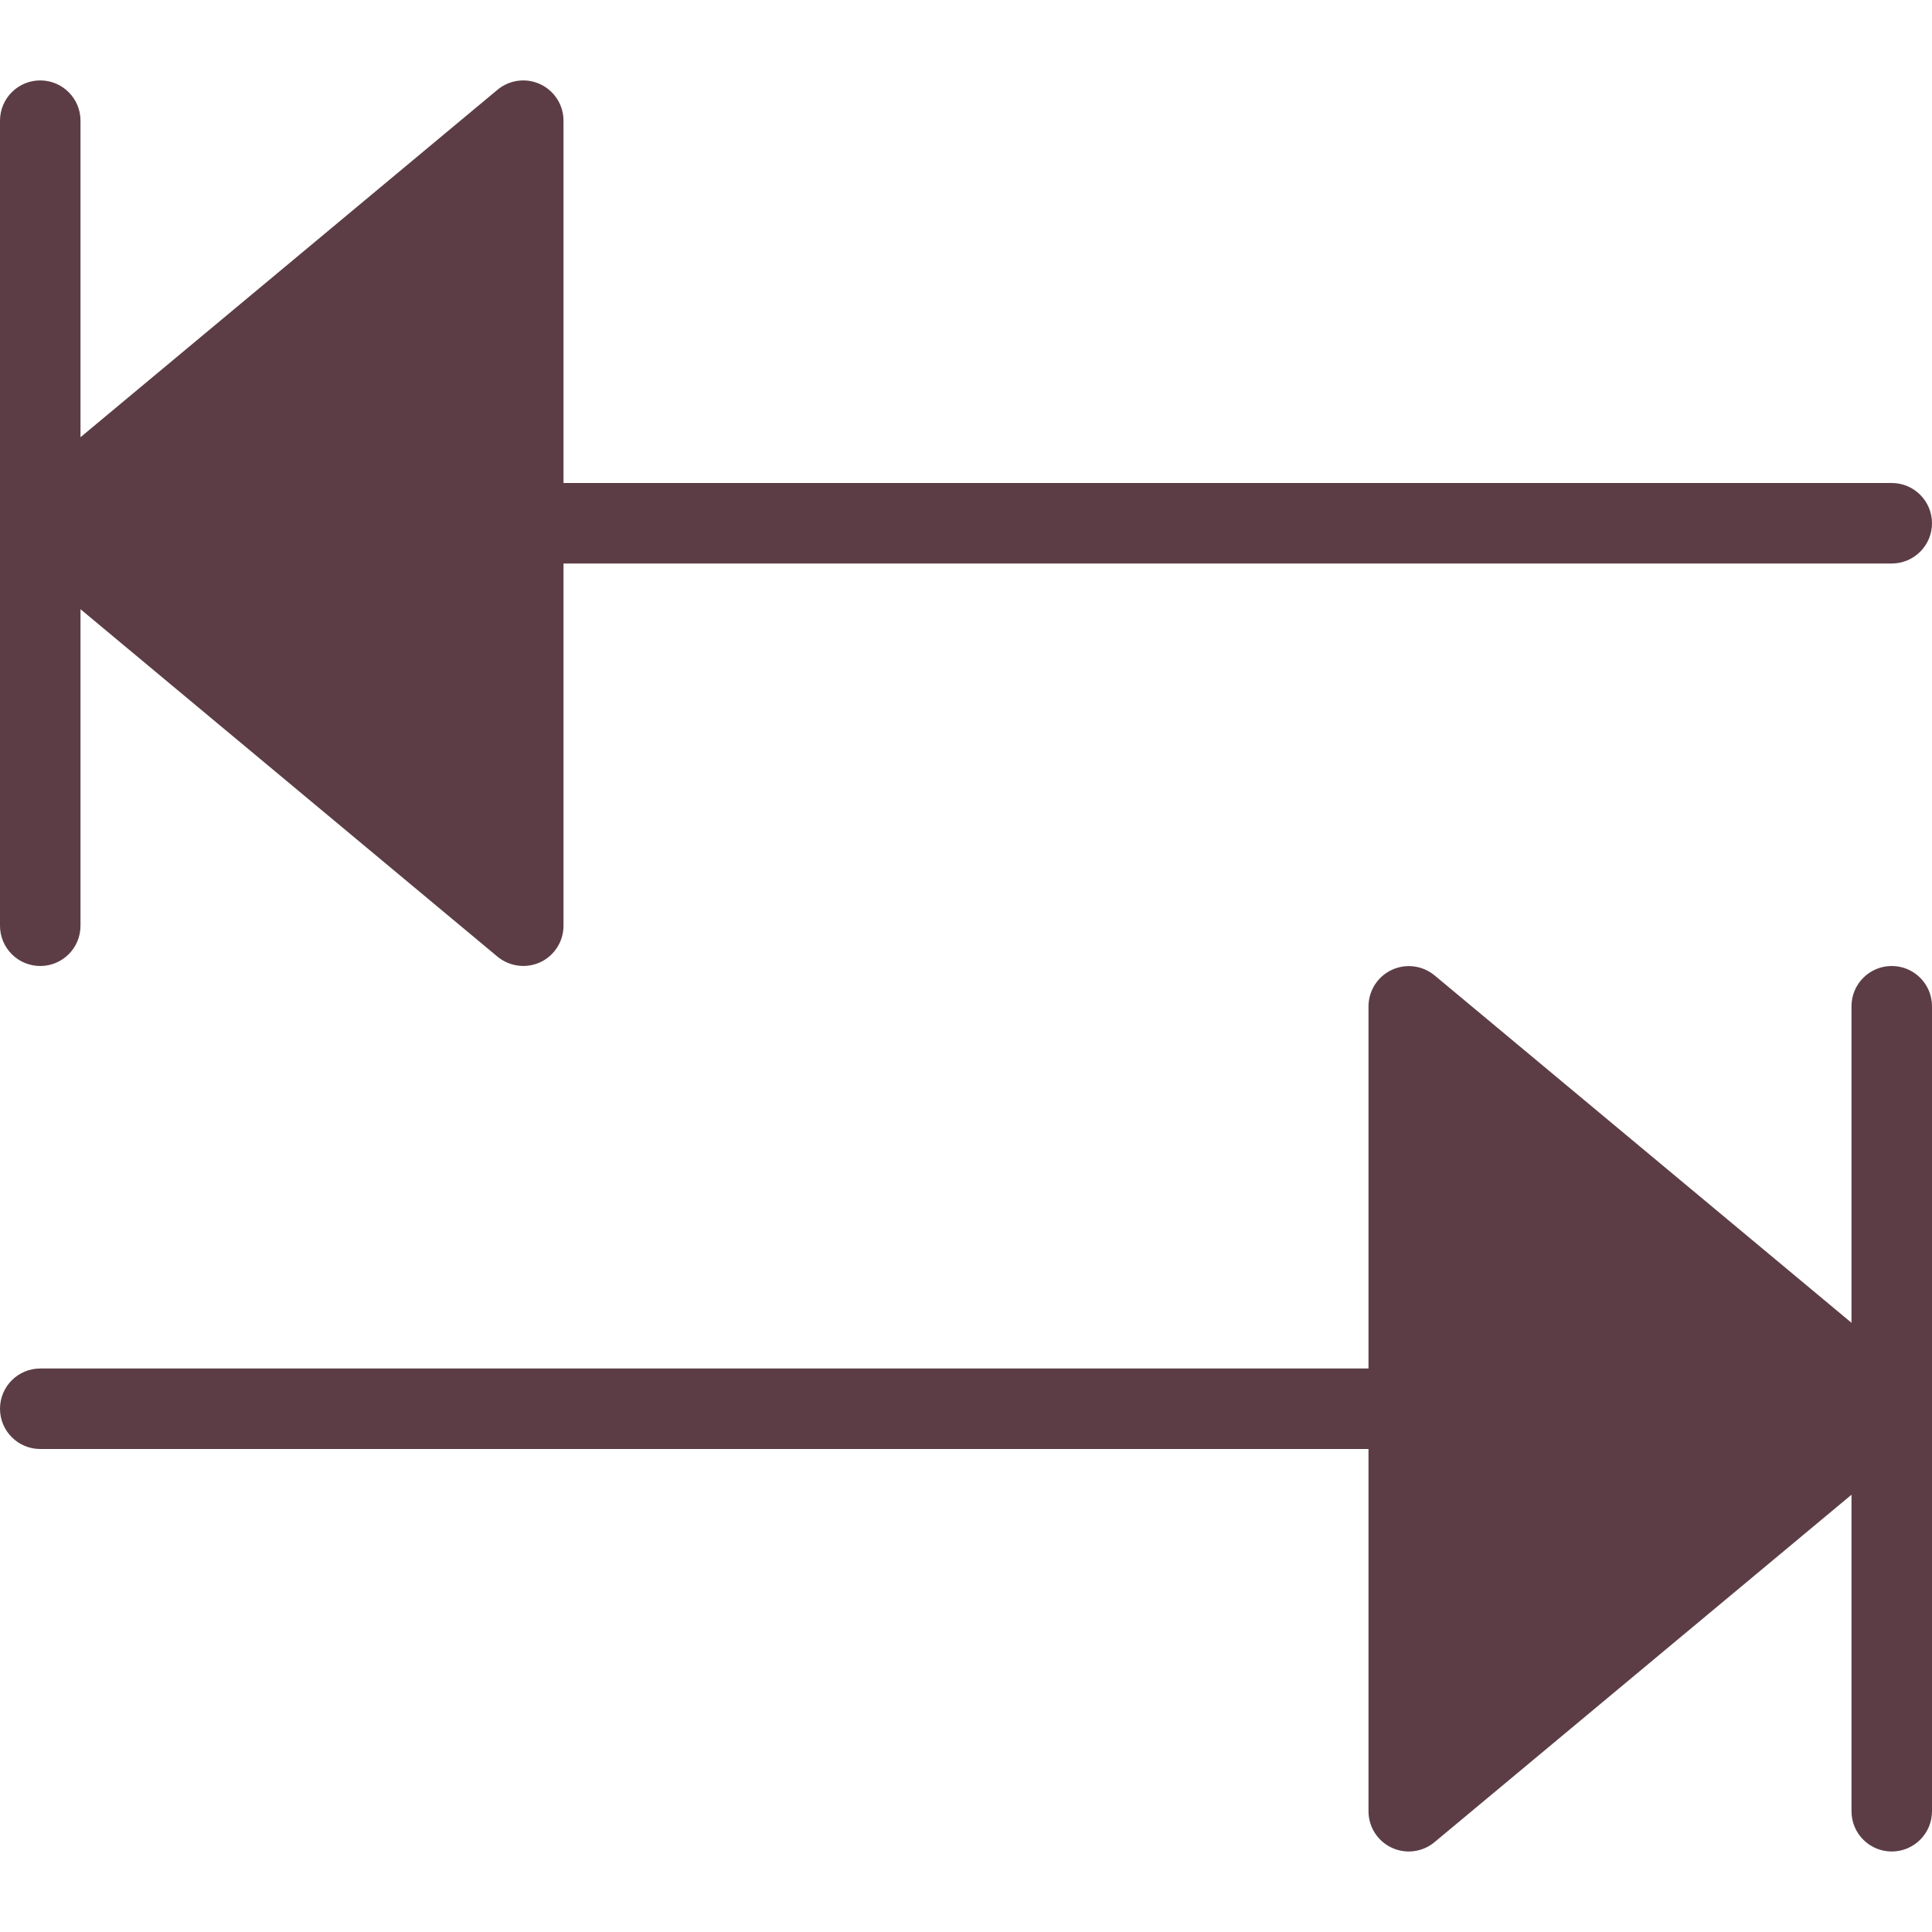
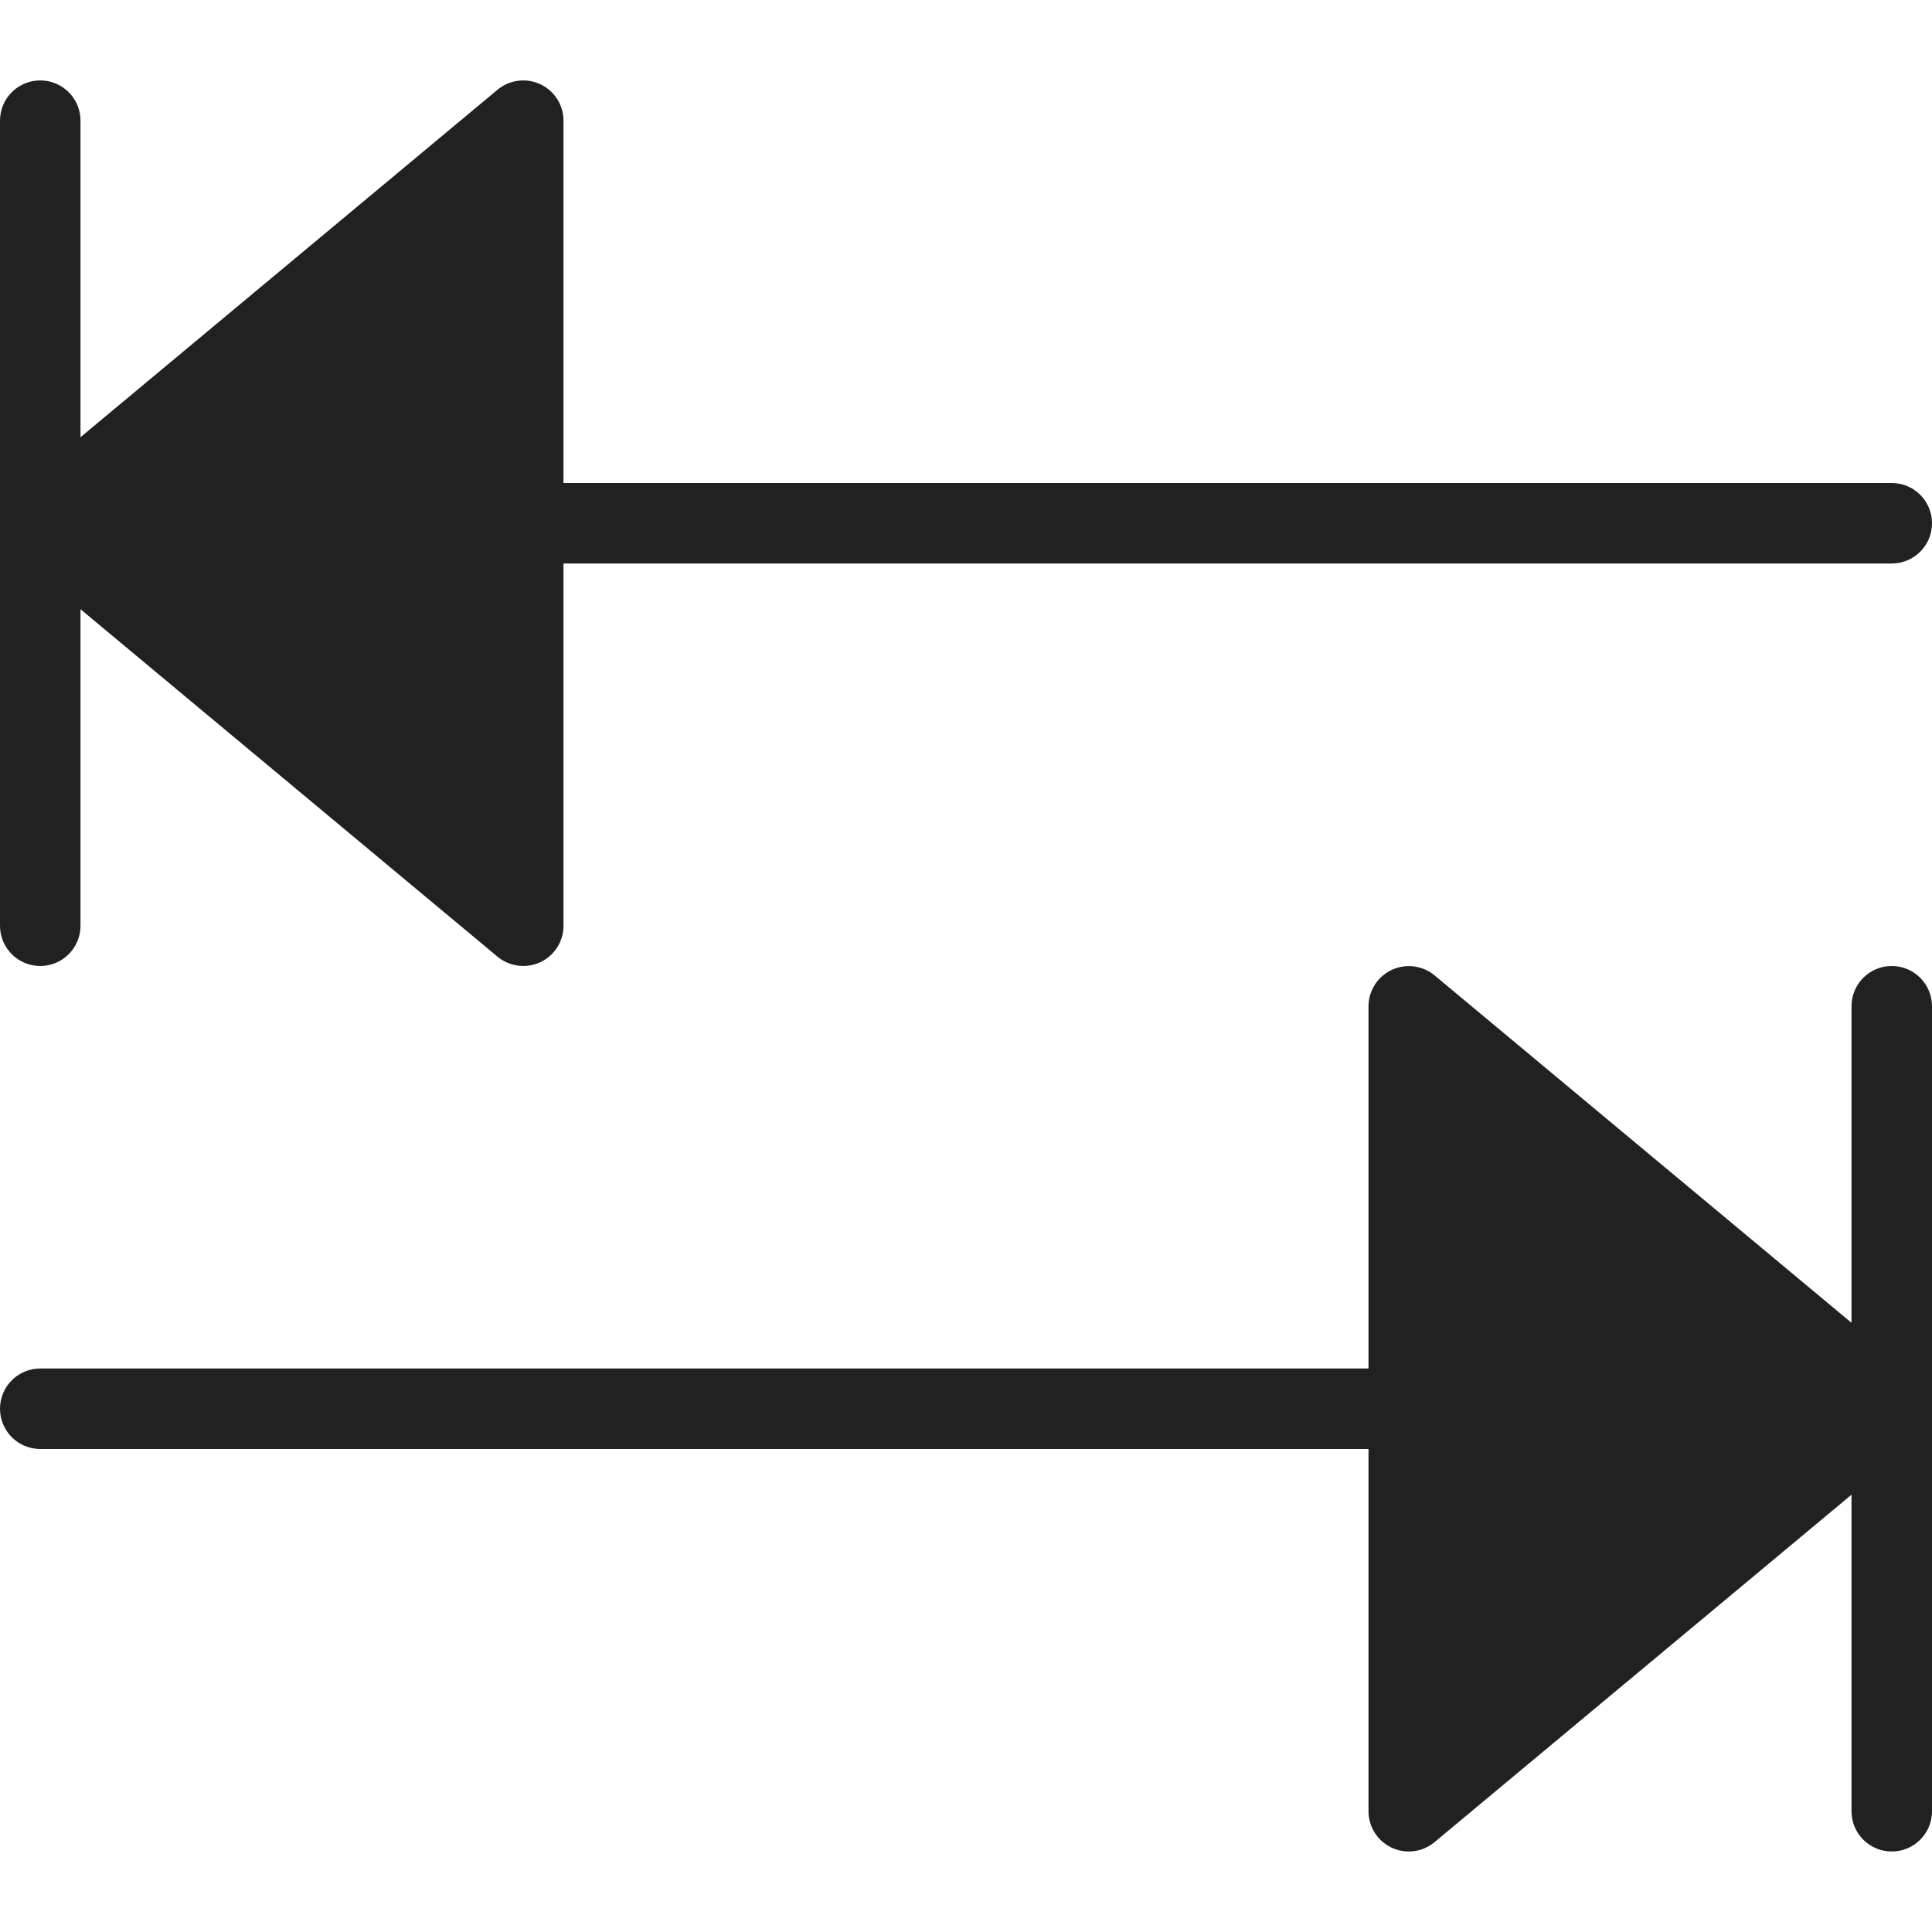
- <svg xmlns="http://www.w3.org/2000/svg" fill="#5c3d46" viewBox="0 0 24 24" width="16px" height="16px">
+ <svg xmlns="http://www.w3.org/2000/svg" fill="#212121" viewBox="0 0 24 24" width="16px" height="16px">
  <path d="M.5 12a.5.5 0 0 0 .5-.5V7.568l5.18 4.316a.504.504 0 0 0 .532.069A.5.5 0 0 0 7 11.5V7h16.5a.5.5 0 0 0 0-1H7V1.5a.5.5 0 0 0-.82-.385L1 5.431V1.499a.5.5 0 0 0-1 0v10A.5.5 0 0 0 .5 12zm23 0a.5.5 0 0 0-.5.5v3.932l-5.18-4.316a.501.501 0 0 0-.82.384V17H.5a.5.5 0 0 0 0 1H17v4.5a.5.5 0 0 0 .82.384L23 18.568V22.5a.5.5 0 0 0 1 0v-10a.5.5 0 0 0-.5-.5z" class="color000 svgShape" />
</svg>
